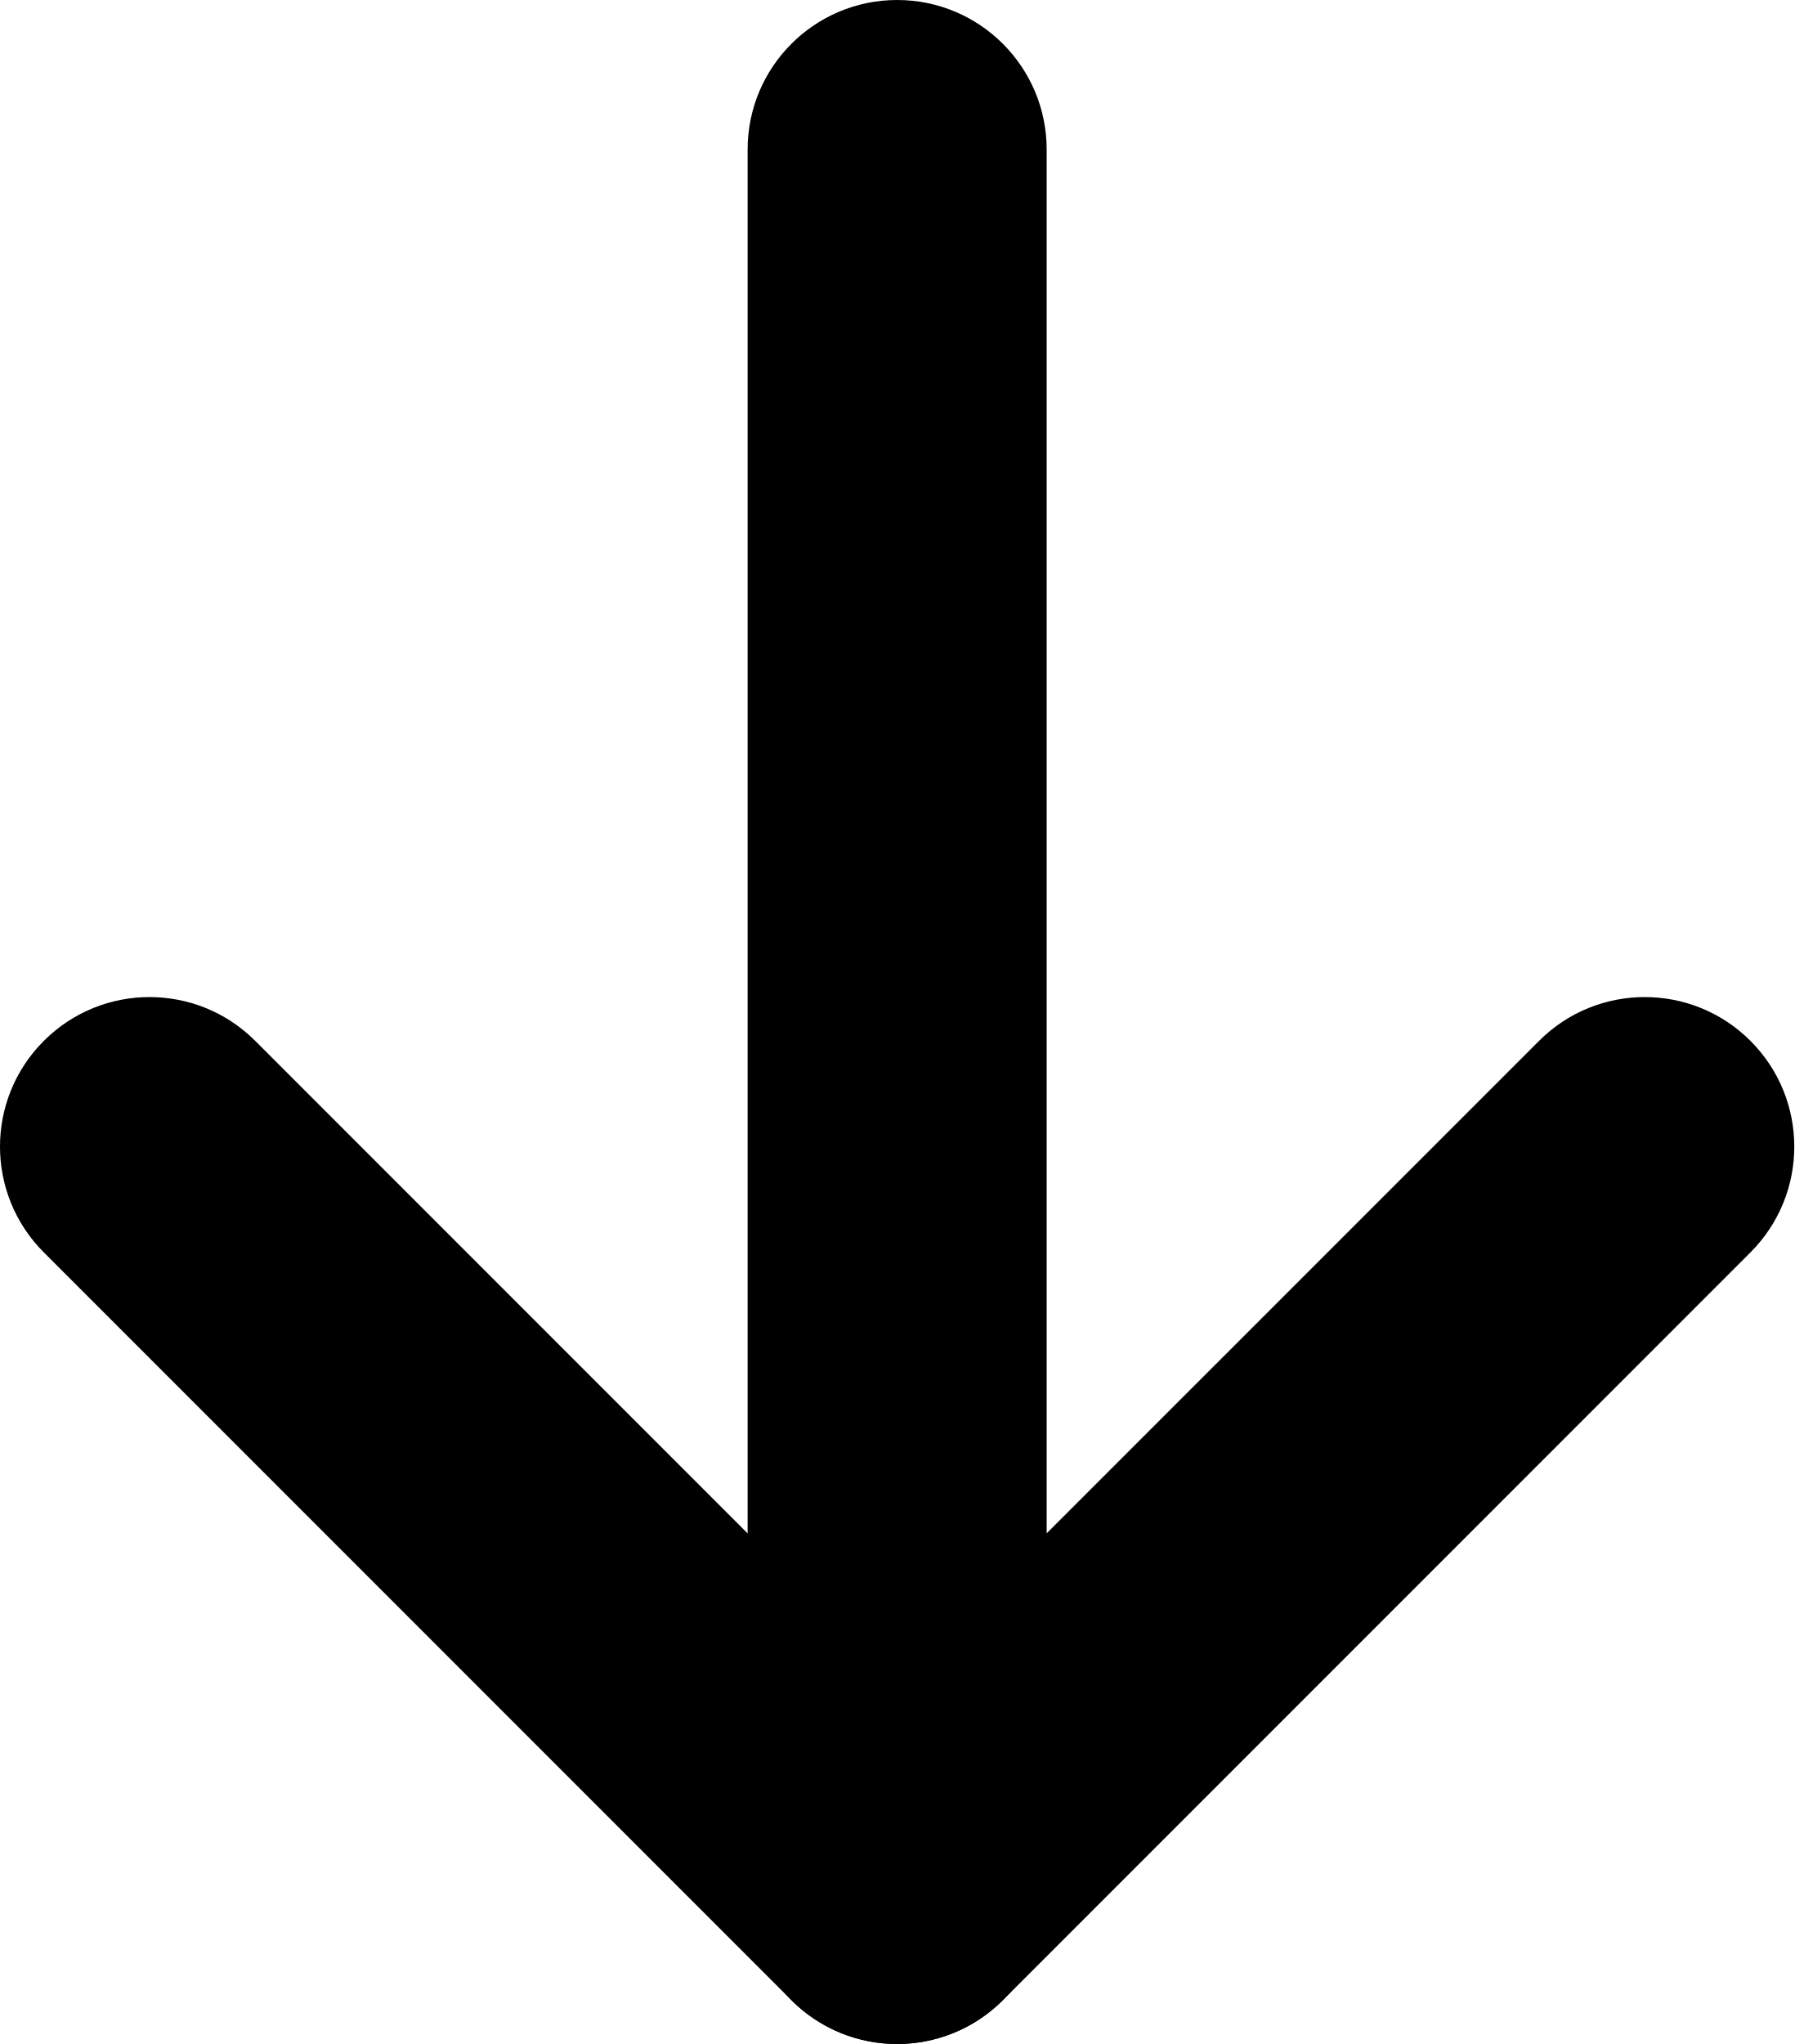
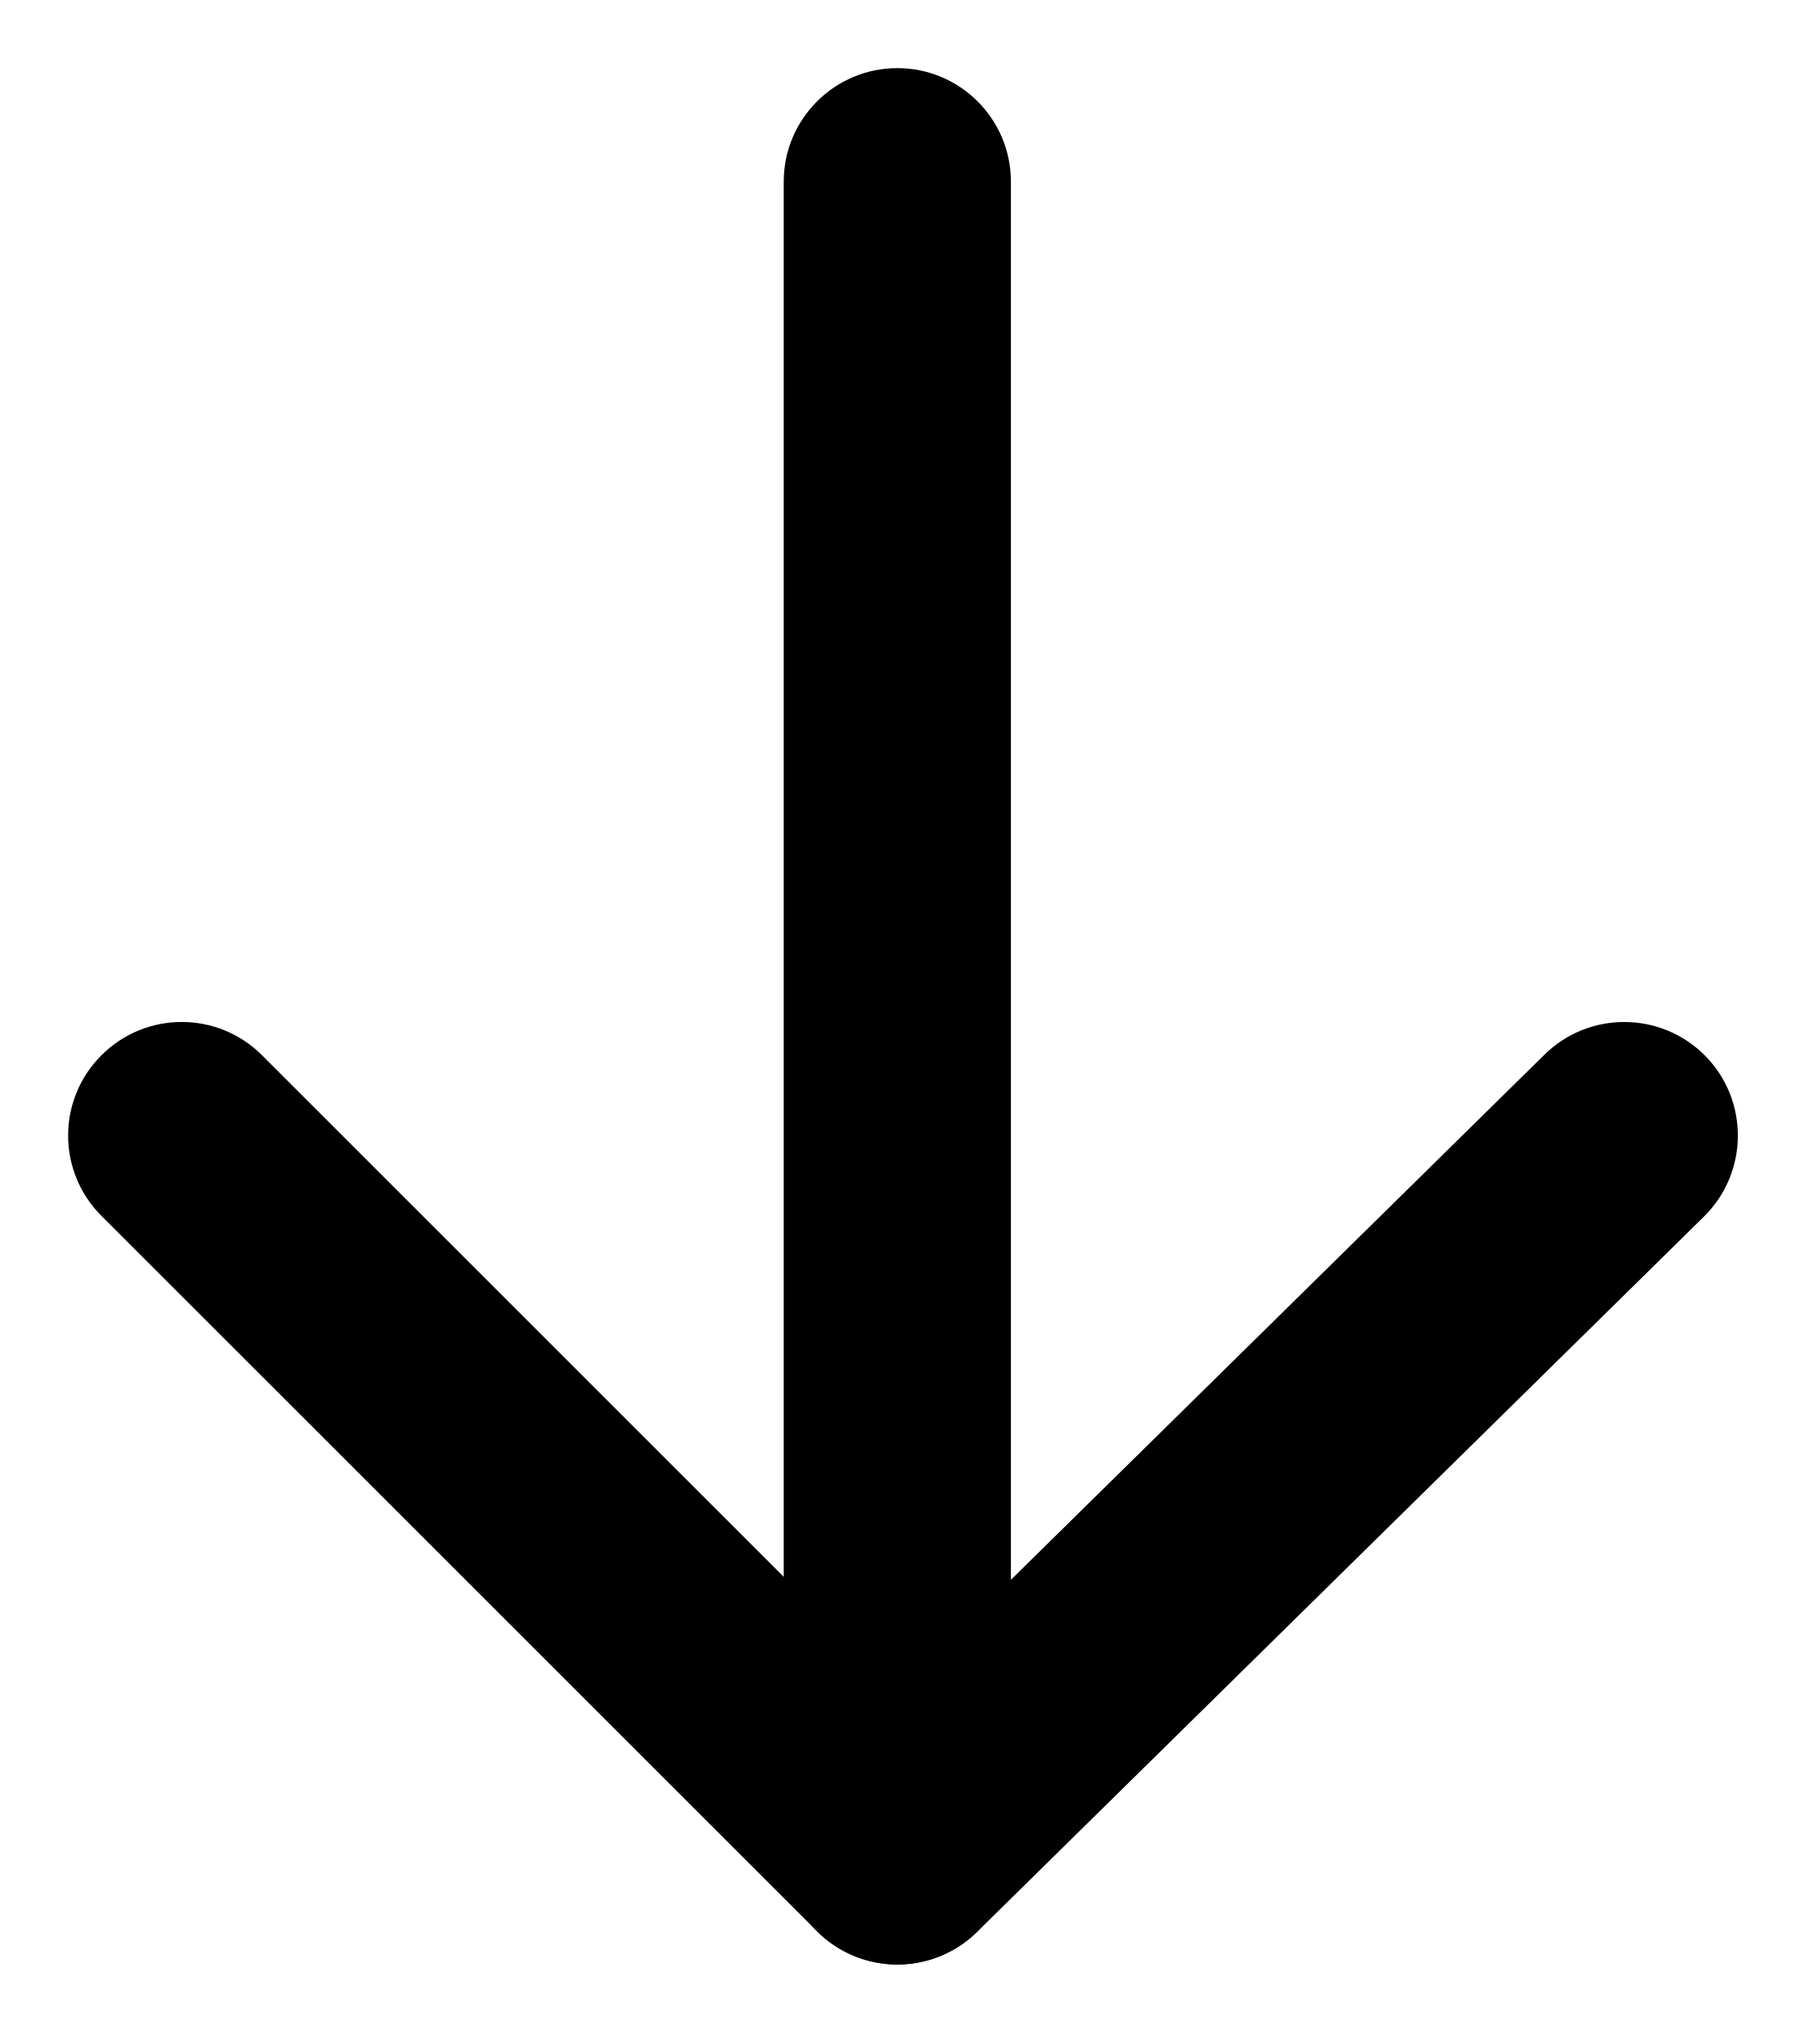
- <svg xmlns="http://www.w3.org/2000/svg" width="36" height="41" viewBox="0 0 36 41" fill="none">
-   <path d="M18 0C19.657 0 21 1.343 21 3V30.757L30.879 20.879C32.05 19.707 33.95 19.707 35.121 20.879C36.293 22.05 36.293 23.95 35.121 25.121L20.121 40.121C19.263 40.979 17.973 41.236 16.852 40.772C15.731 40.307 15 39.213 15 38V3C15 1.343 16.343 0 18 0Z" fill="black" />
-   <path d="M0.879 20.879C2.05 19.707 3.95 19.707 5.121 20.879L20.121 35.879C21.293 37.05 21.293 38.95 20.121 40.121C18.95 41.293 17.05 41.293 15.879 40.121L0.879 25.121C-0.293 23.95 -0.293 22.05 0.879 20.879Z" fill="black" />
+ <svg xmlns="http://www.w3.org/2000/svg" width="16" height="18" viewBox="0 0 16 18" fill="none">
+   <path fill-rule="evenodd" clip-rule="evenodd" d="M7.9 0.6C8.452 0.6 8.9 1.048 8.9 1.6V13.912L13.598 9.287C13.992 8.9 14.625 8.905 15.013 9.298C15.4 9.692 15.395 10.325 15.002 10.713L8.602 17.013C8.314 17.295 7.885 17.378 7.514 17.222C7.142 17.067 6.9 16.703 6.9 16.3V1.6C6.9 1.048 7.348 0.6 7.9 0.6Z" fill="black" />
+   <path fill-rule="evenodd" clip-rule="evenodd" d="M0.893 9.293C1.283 8.902 1.917 8.902 2.307 9.293L8.607 15.593C8.998 15.983 8.998 16.617 8.607 17.007C8.217 17.398 7.583 17.398 7.193 17.007L0.893 10.707C0.502 10.317 0.502 9.683 0.893 9.293Z" fill="black" />
</svg>
